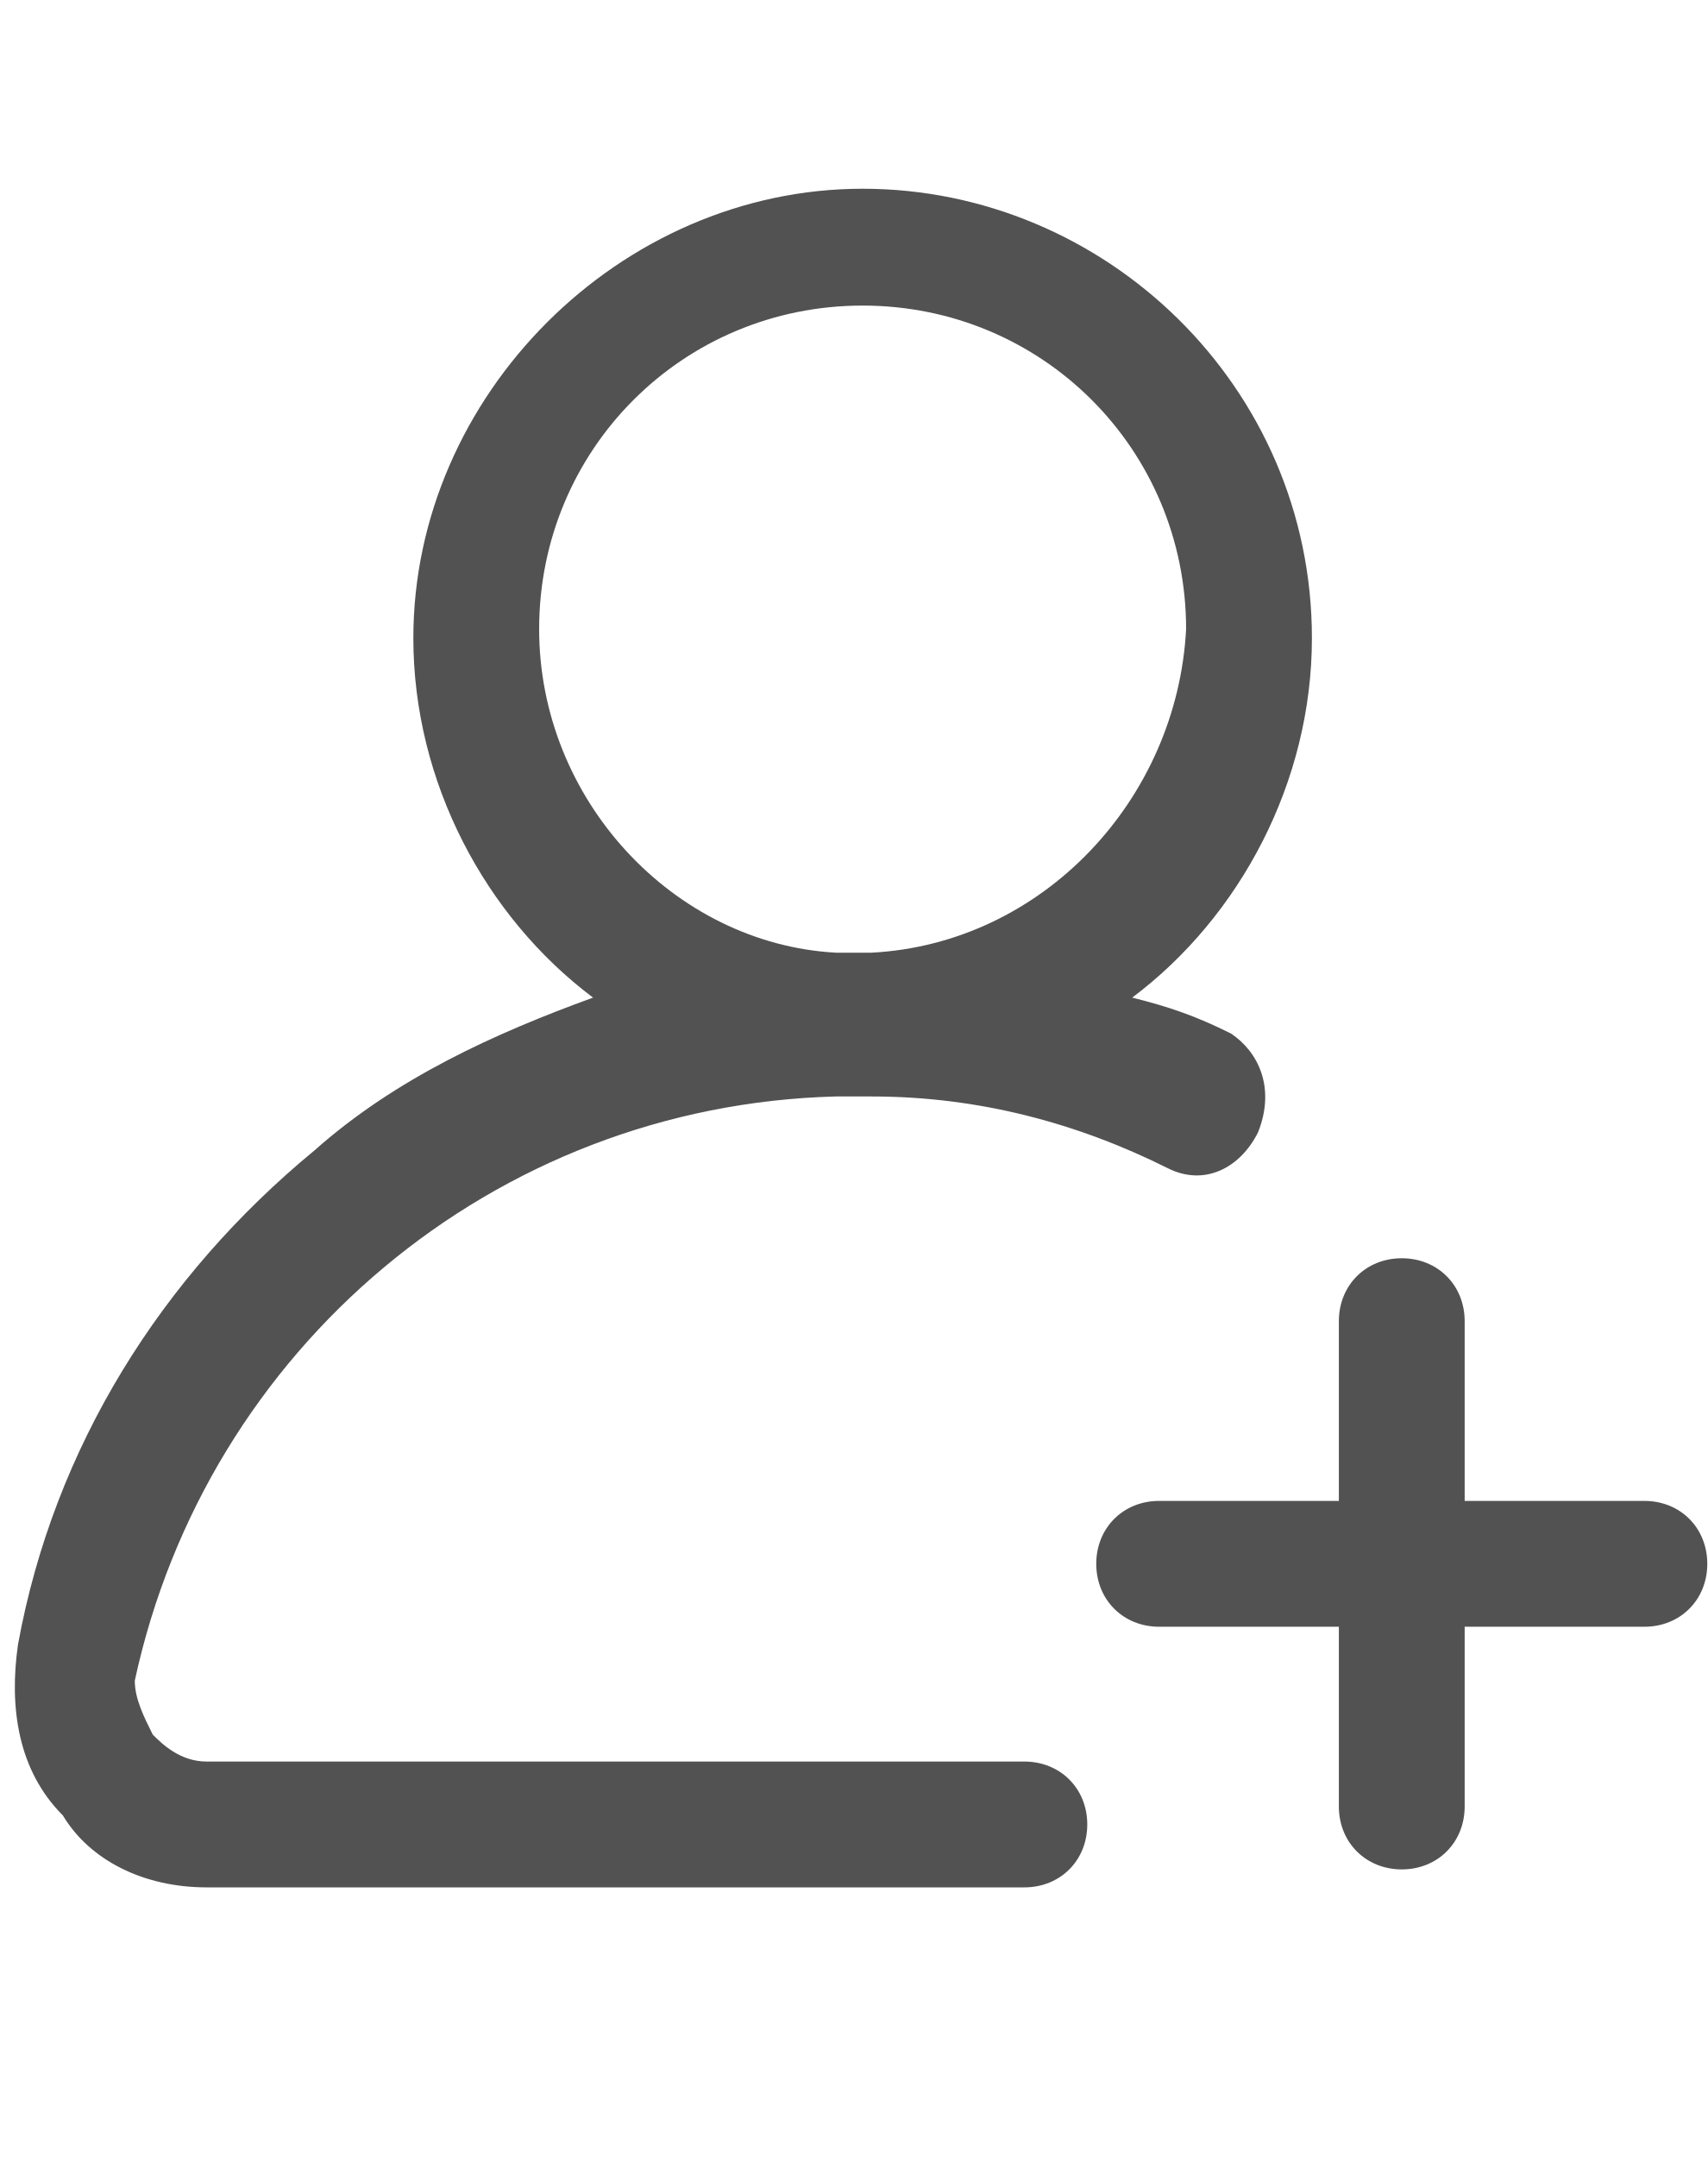
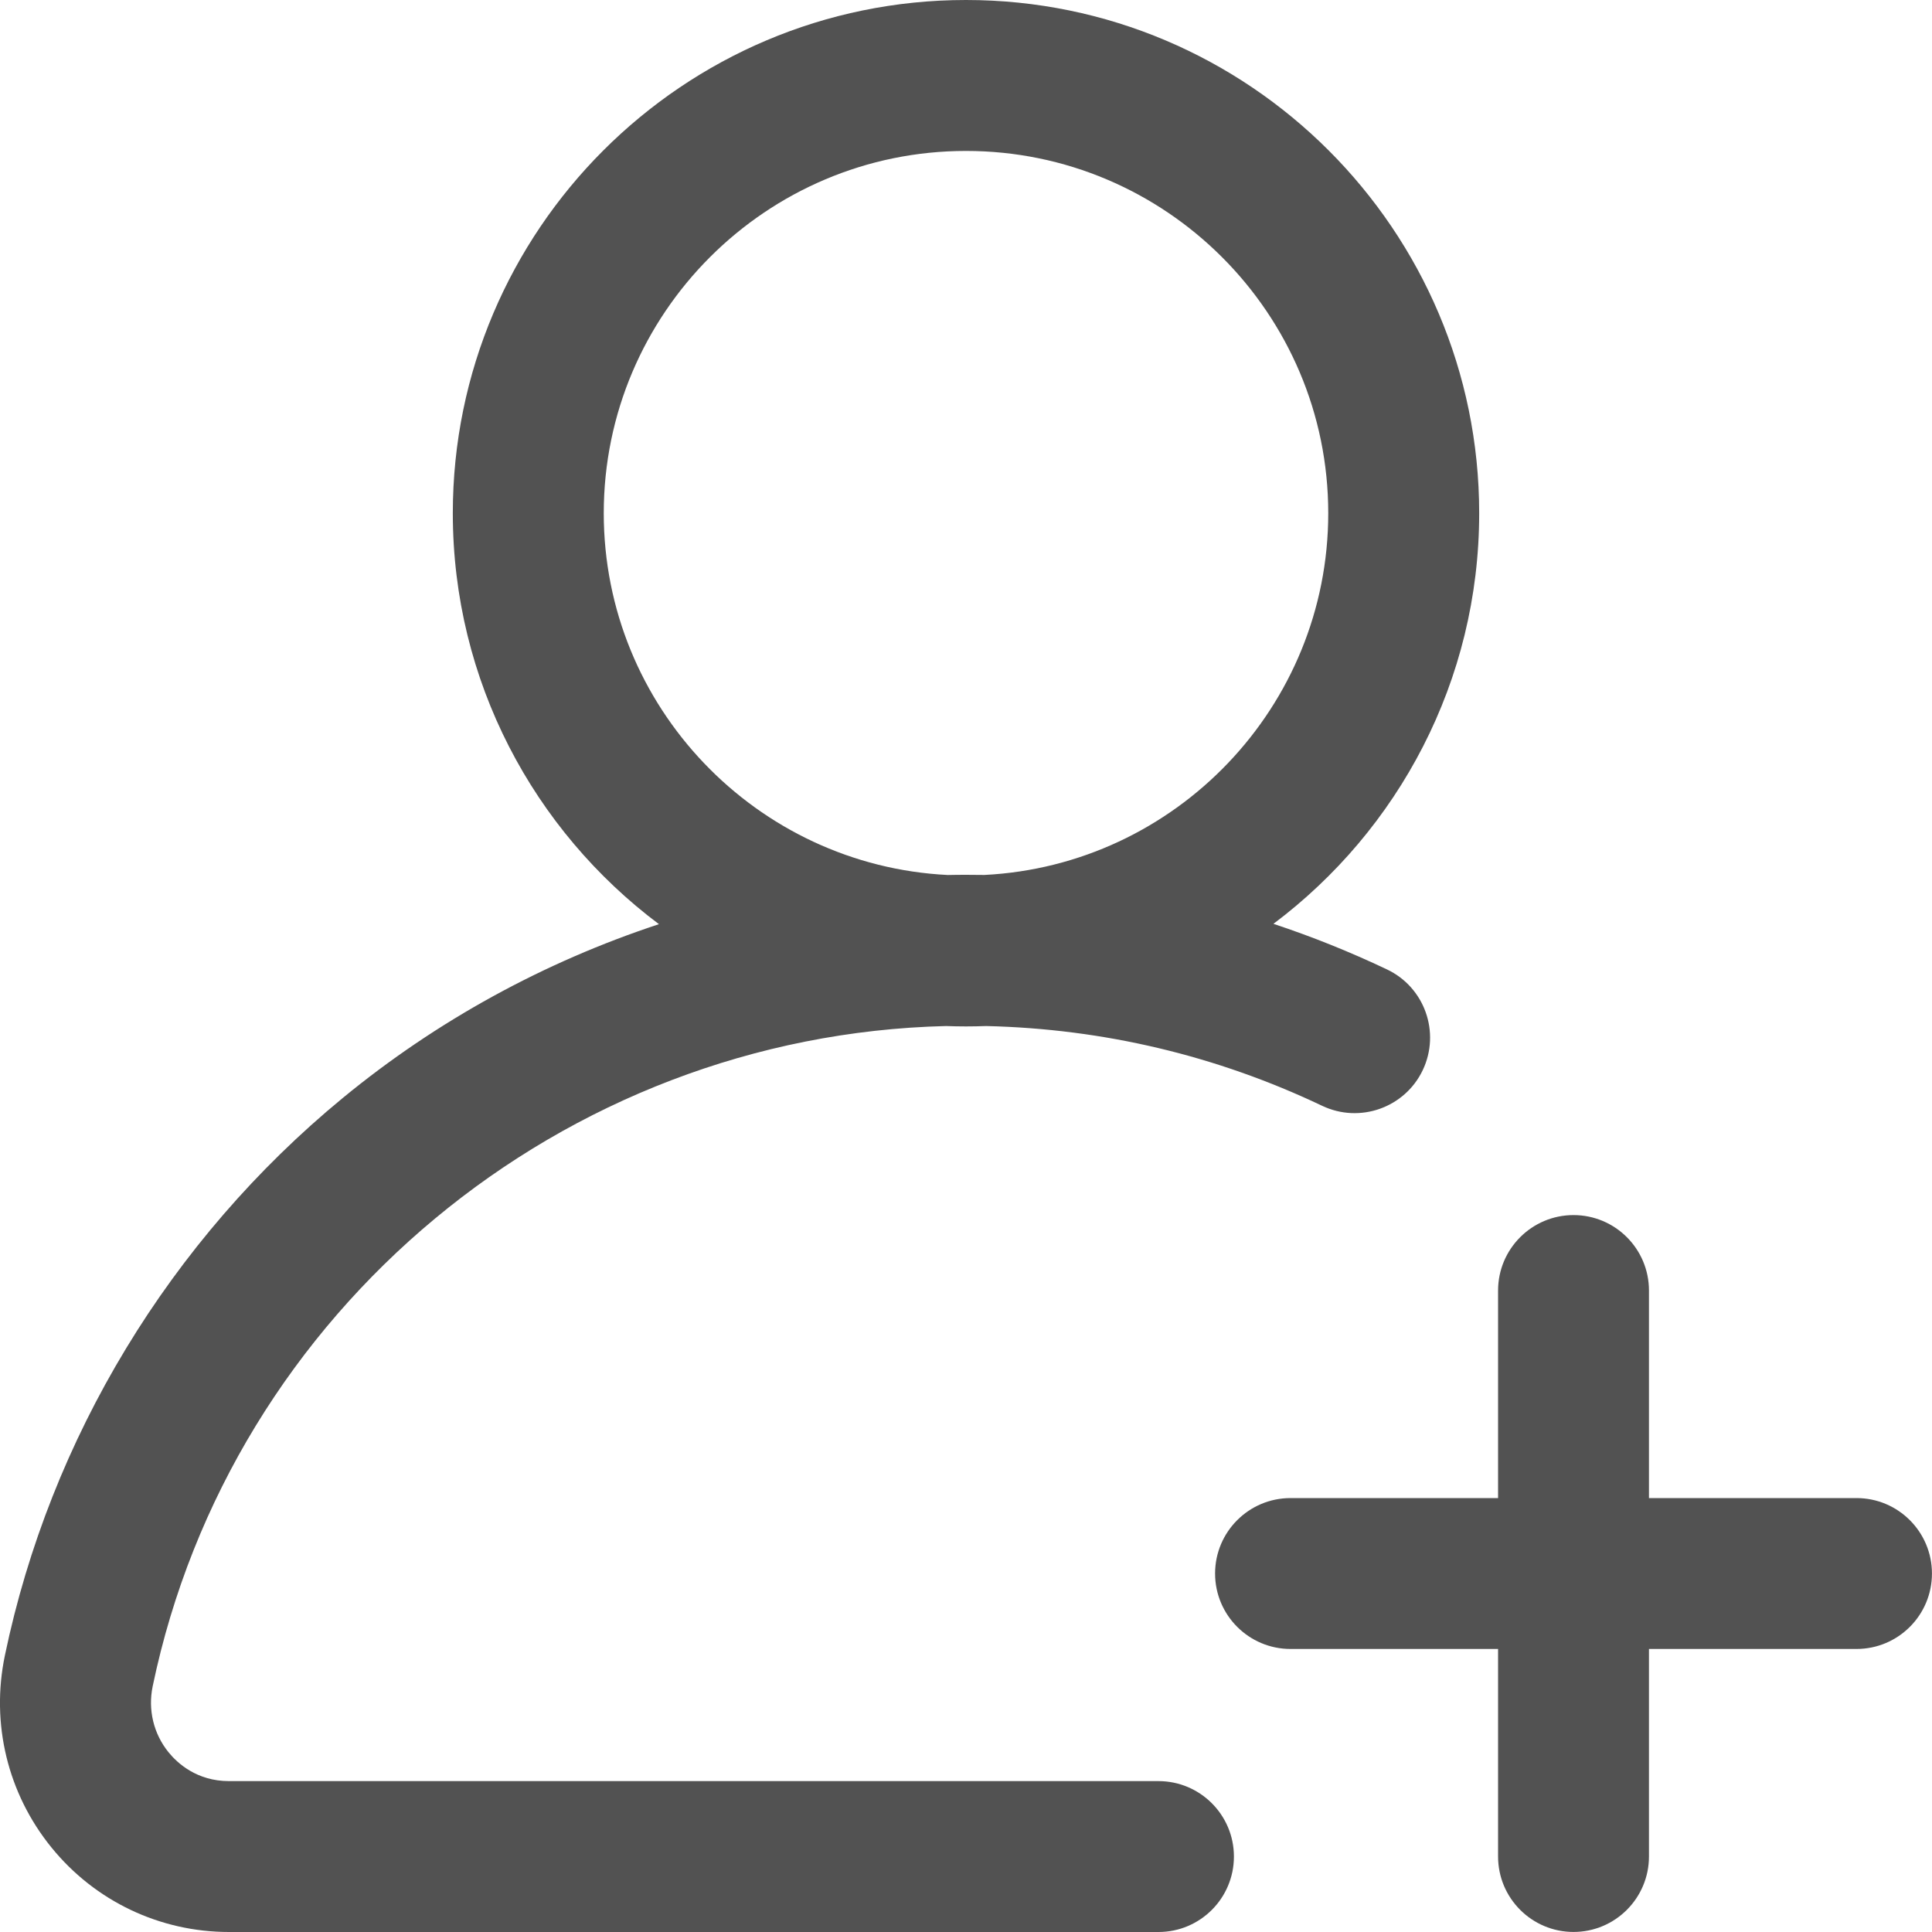
- <svg xmlns="http://www.w3.org/2000/svg" version="1.1" id="Calque_1" x="0px" y="0px" viewBox="0 0 19 24" style="enable-background:new 0 0 19 24;" xml:space="preserve">
+ <svg xmlns="http://www.w3.org/2000/svg" version="1.1" id="Calque_1" x="0px" y="0px" viewBox="0 0 4000 4000" style="enable-background:new 0 0 4000 4000;" xml:space="preserve">
  <style type="text/css">
	.st0{fill:#525252;}
</style>
  <g>
    <g>
-       <path class="st0" d="M13.7,11.5c-0.4-0.2-0.7-0.3-1.1-0.4c1.2-0.9,2-2.4,2-4c0-2.8-2.3-5-5-5s-5,2.3-5,5c0,1.6,0.8,3.1,2,4    c-1.1,0.4-2.2,0.9-3.1,1.7c-1.7,1.4-2.9,3.3-3.3,5.5c-0.1,0.7,0,1.4,0.5,1.9C1,20.7,1.6,21,2.3,21h9.1c0.4,0,0.7-0.3,0.7-0.7    c0-0.4-0.3-0.7-0.7-0.7H2.3c-0.3,0-0.5-0.2-0.6-0.3c-0.1-0.2-0.2-0.4-0.2-0.6c0.8-3.7,4-6.4,7.8-6.5c0.1,0,0.1,0,0.2,0    c0.1,0,0.1,0,0.2,0c1.2,0,2.3,0.3,3.3,0.8c0.4,0.2,0.8,0,1-0.4C14.2,12.1,14,11.7,13.7,11.5z M9.7,10.6c-0.1,0-0.1,0-0.2,0    c-0.1,0-0.1,0-0.2,0C7.5,10.5,6,8.9,6,7c0-2,1.6-3.6,3.6-3.6s3.6,1.6,3.6,3.6C13.1,8.9,11.6,10.5,9.7,10.6z" />
+       <path class="st0" d="M2871.6,2007.1c-76.9-36.5-155.3-68-235.1-94.4c258.5-194,426-502.9,426-850.2C3062.5,476.6,2585.9,0,2000,0    S937.5,476.6,937.5,1062.5c0,347.7,167.9,656.9,426.8,850.9c-237.2,78.1-459.9,199.6-654.7,359.9    c-357.3,293.9-605.7,703.8-699.5,1154.2c-29.4,141.1,5.8,286.1,96.6,397.7C197,3936.3,331,4000,474.2,4000h1924.3    c86.3,0,156.2-70,156.2-156.2s-70-156.2-156.2-156.2H474.2c-66.7,0-106.9-37.2-125-59.4c-31.2-38.3-43.2-88.2-33.1-136.9    c162.1-778.9,849.1-1347.8,1642.5-1367c13.7,0.5,27.5,0.8,41.4,0.8c14,0,28-0.3,41.8-0.8c243.1,5.7,477,61.2,695.7,165.2    c77.9,37,171.1,3.9,208.2-74C2982.7,2137.4,2949.6,2044.1,2871.6,2007.1z M2038.1,1811.5c-12.7-0.2-25.4-0.3-38.1-0.3    c-12.6,0-25.2,0.1-37.8,0.4c-396.1-19.8-712.2-348.2-712.2-749.1c0-413.6,336.4-750,750-750s750,336.4,750,750    C2750,1463.3,2434,1791.6,2038.1,1811.5z" />
    </g>
  </g>
  <g>
    <g>
-       <path class="st0" d="M18.3,16.7h-2v-2c0-0.4-0.3-0.7-0.7-0.7c-0.4,0-0.7,0.3-0.7,0.7v2h-2c-0.4,0-0.7,0.3-0.7,0.7    c0,0.4,0.3,0.7,0.7,0.7h2v2c0,0.4,0.3,0.7,0.7,0.7c0.4,0,0.7-0.3,0.7-0.7v-2h2c0.4,0,0.7-0.3,0.7-0.7C19,17,18.7,16.7,18.3,16.7z" />
+       <path class="st0" d="M3843.7,3101.6h-429.7v-429.7c0-86.3-70-156.2-156.2-156.2s-156.2,70-156.2,156.2v429.7h-429.7    c-86.3,0-156.2,70-156.2,156.2s70,156.2,156.2,156.2h429.7v429.7c0,86.3,70,156.2,156.2,156.2s156.2-70,156.2-156.2v-429.7h429.7    c86.3,0,156.2-70,156.2-156.2S3930,3101.6,3843.7,3101.6z" />
    </g>
  </g>
</svg>
